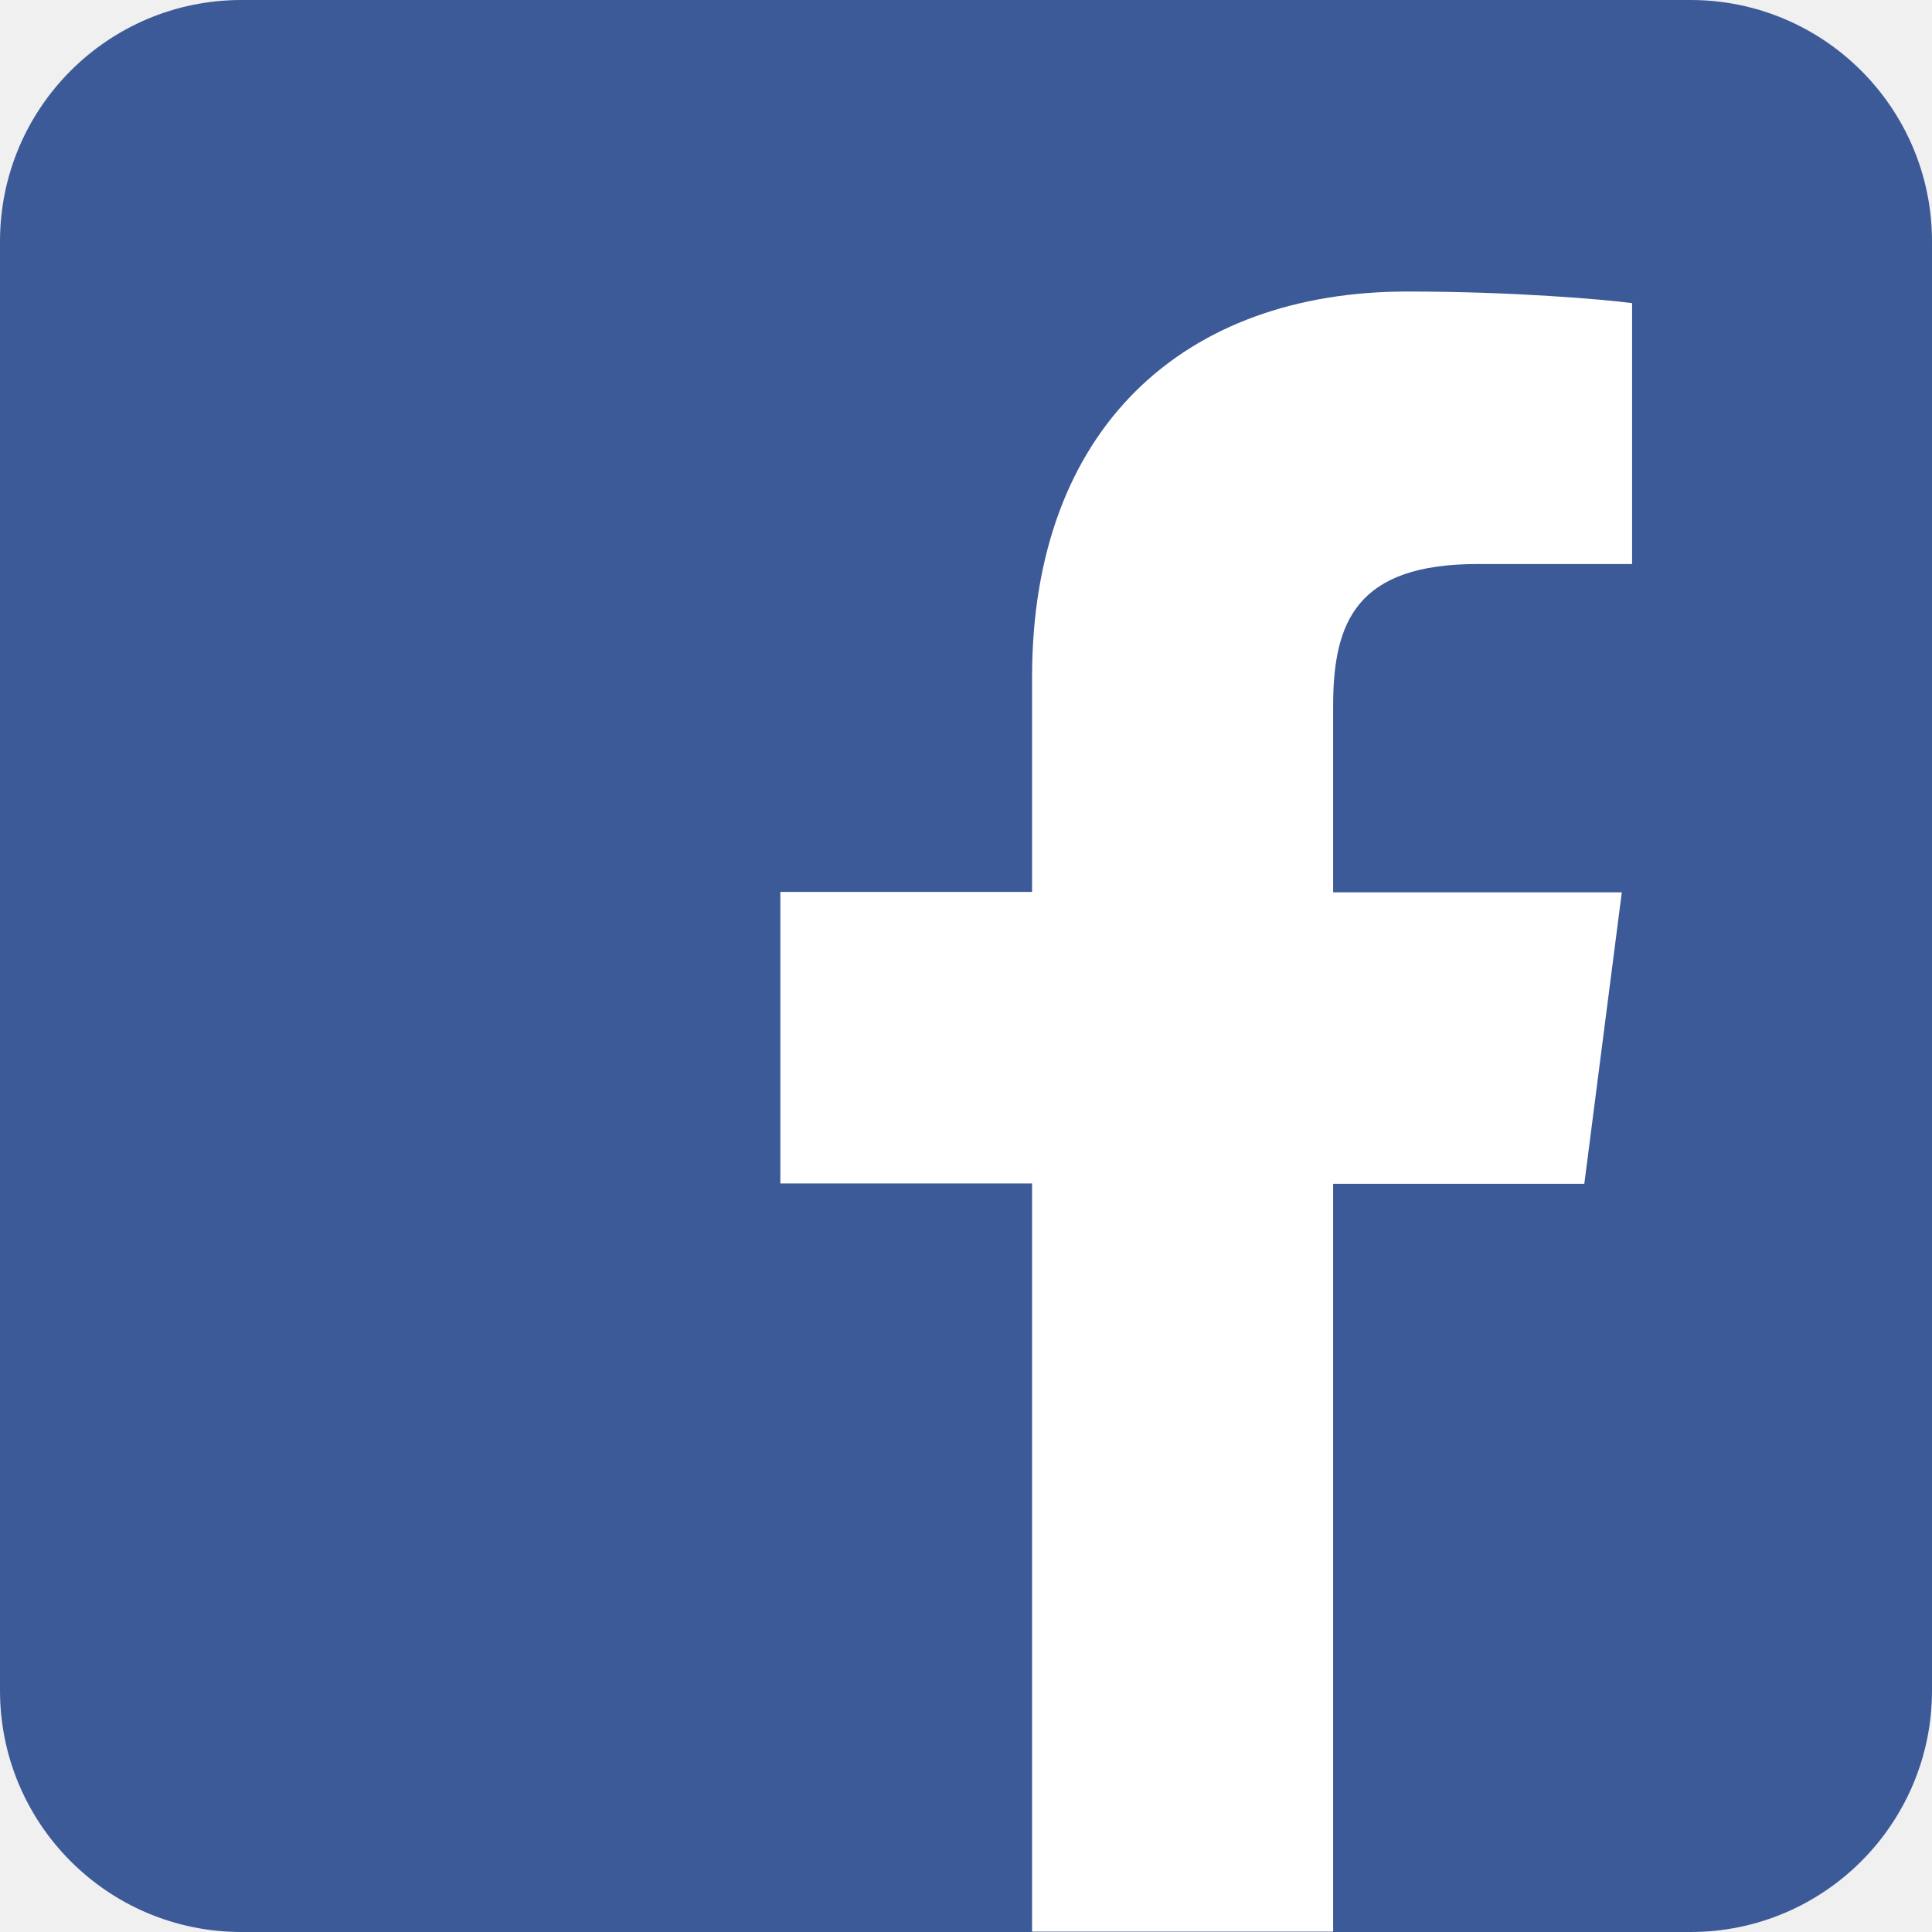
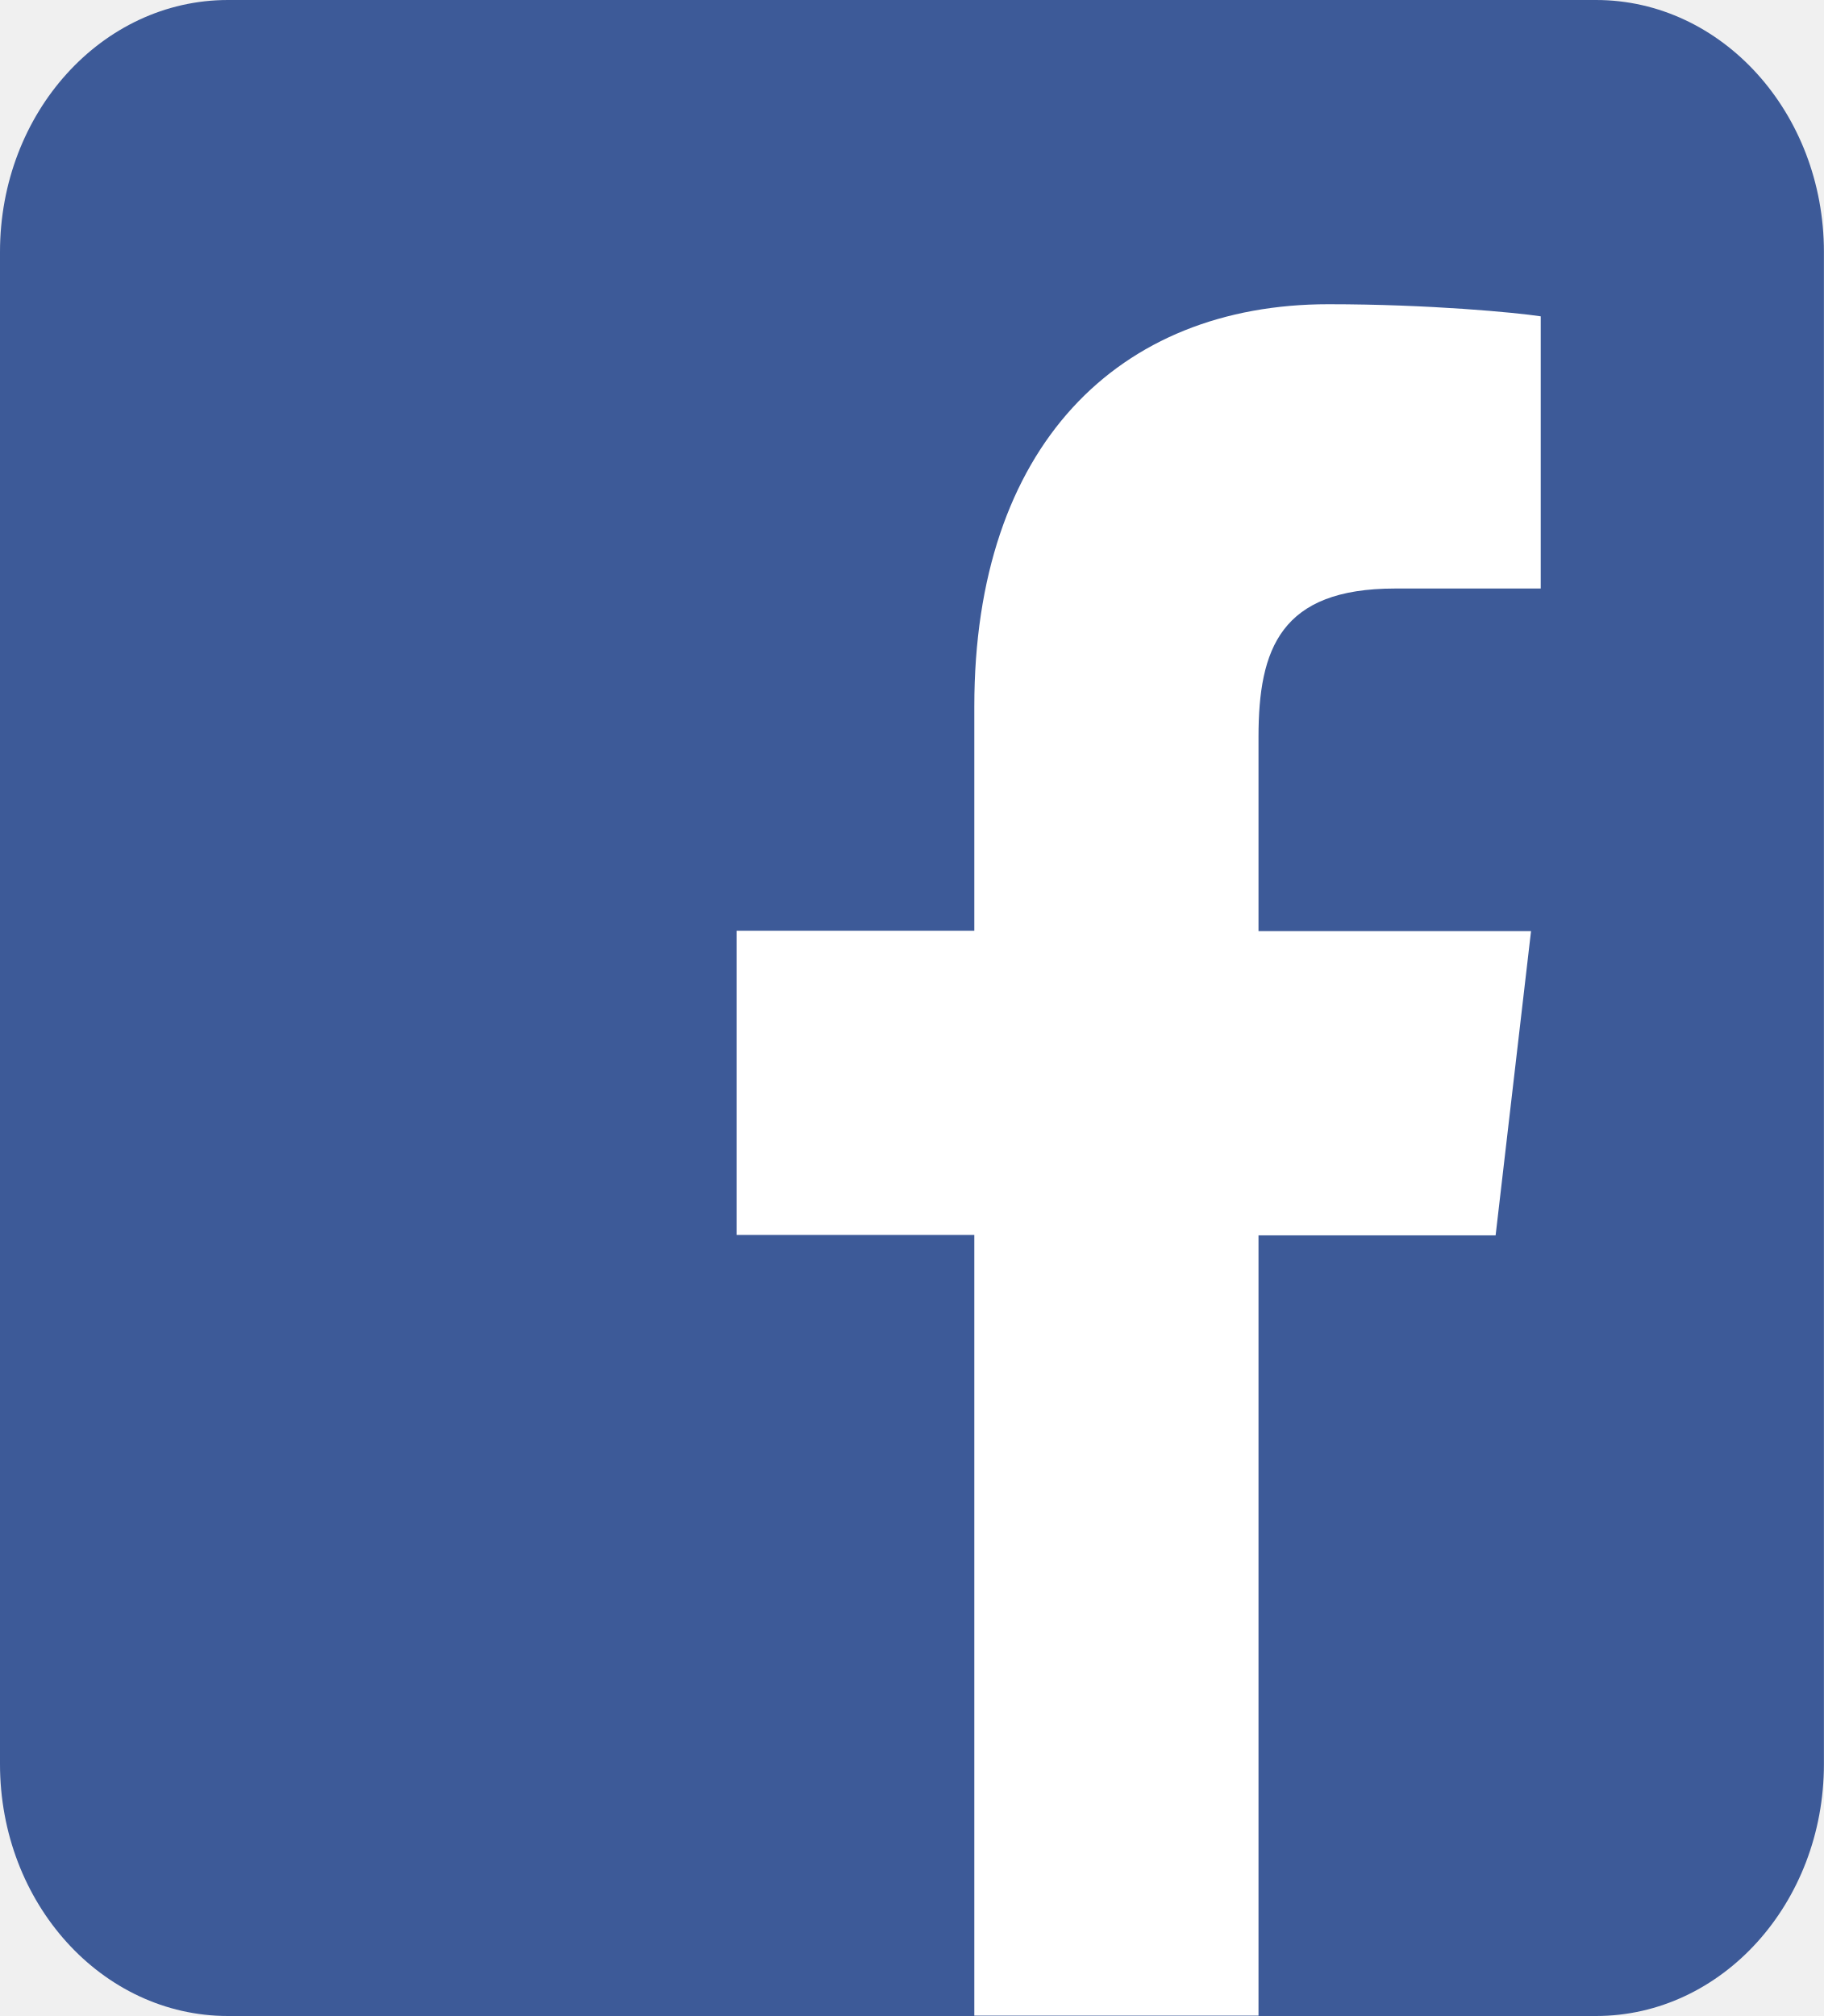
- <svg xmlns="http://www.w3.org/2000/svg" width="93" height="93" viewBox="0 0 93 93" fill="none">
-   <path d="M81.377 93H11.623C5.197 93 0 87.794 0 81.377V11.623C0 5.197 5.206 0 11.623 0H81.377C87.794 0 93 5.206 93 11.623V81.377C93 87.794 87.794 93 81.377 93Z" fill="#3D5A98" />
-   <path d="M64.172 93V56.986H76.263L78.068 42.953H64.172V33.988C64.172 29.928 65.3 27.15 71.129 27.15H78.563V14.593C77.28 14.418 72.871 14.033 67.738 14.033C57.023 14.033 49.681 20.578 49.681 32.586V42.934H37.563V56.968H49.681V92.982H64.172V93Z" fill="white" />
+ <svg xmlns="http://www.w3.org/2000/svg" width="38" height="42" viewBox="0 0 38 42" fill="none">
+   <path d="M33.251 42H4.749C2.124 42 0 39.649 0 36.751V5.249C0 2.347 2.127 0 4.749 0H33.251C35.873 0 38 2.351 38 5.249V36.751C38 39.649 35.873 42 33.251 42Z" fill="#3D5A98" />
+   <path d="M26.22 42V25.736H31.16L31.898 19.398H26.22V15.35C26.22 13.516 26.681 12.261 29.063 12.261H32.1V6.59C31.576 6.511 29.775 6.338 27.677 6.338C23.299 6.338 20.299 9.293 20.299 14.716V19.39H15.348V25.727H20.299V41.992H26.22V42Z" fill="white" />
</svg>
